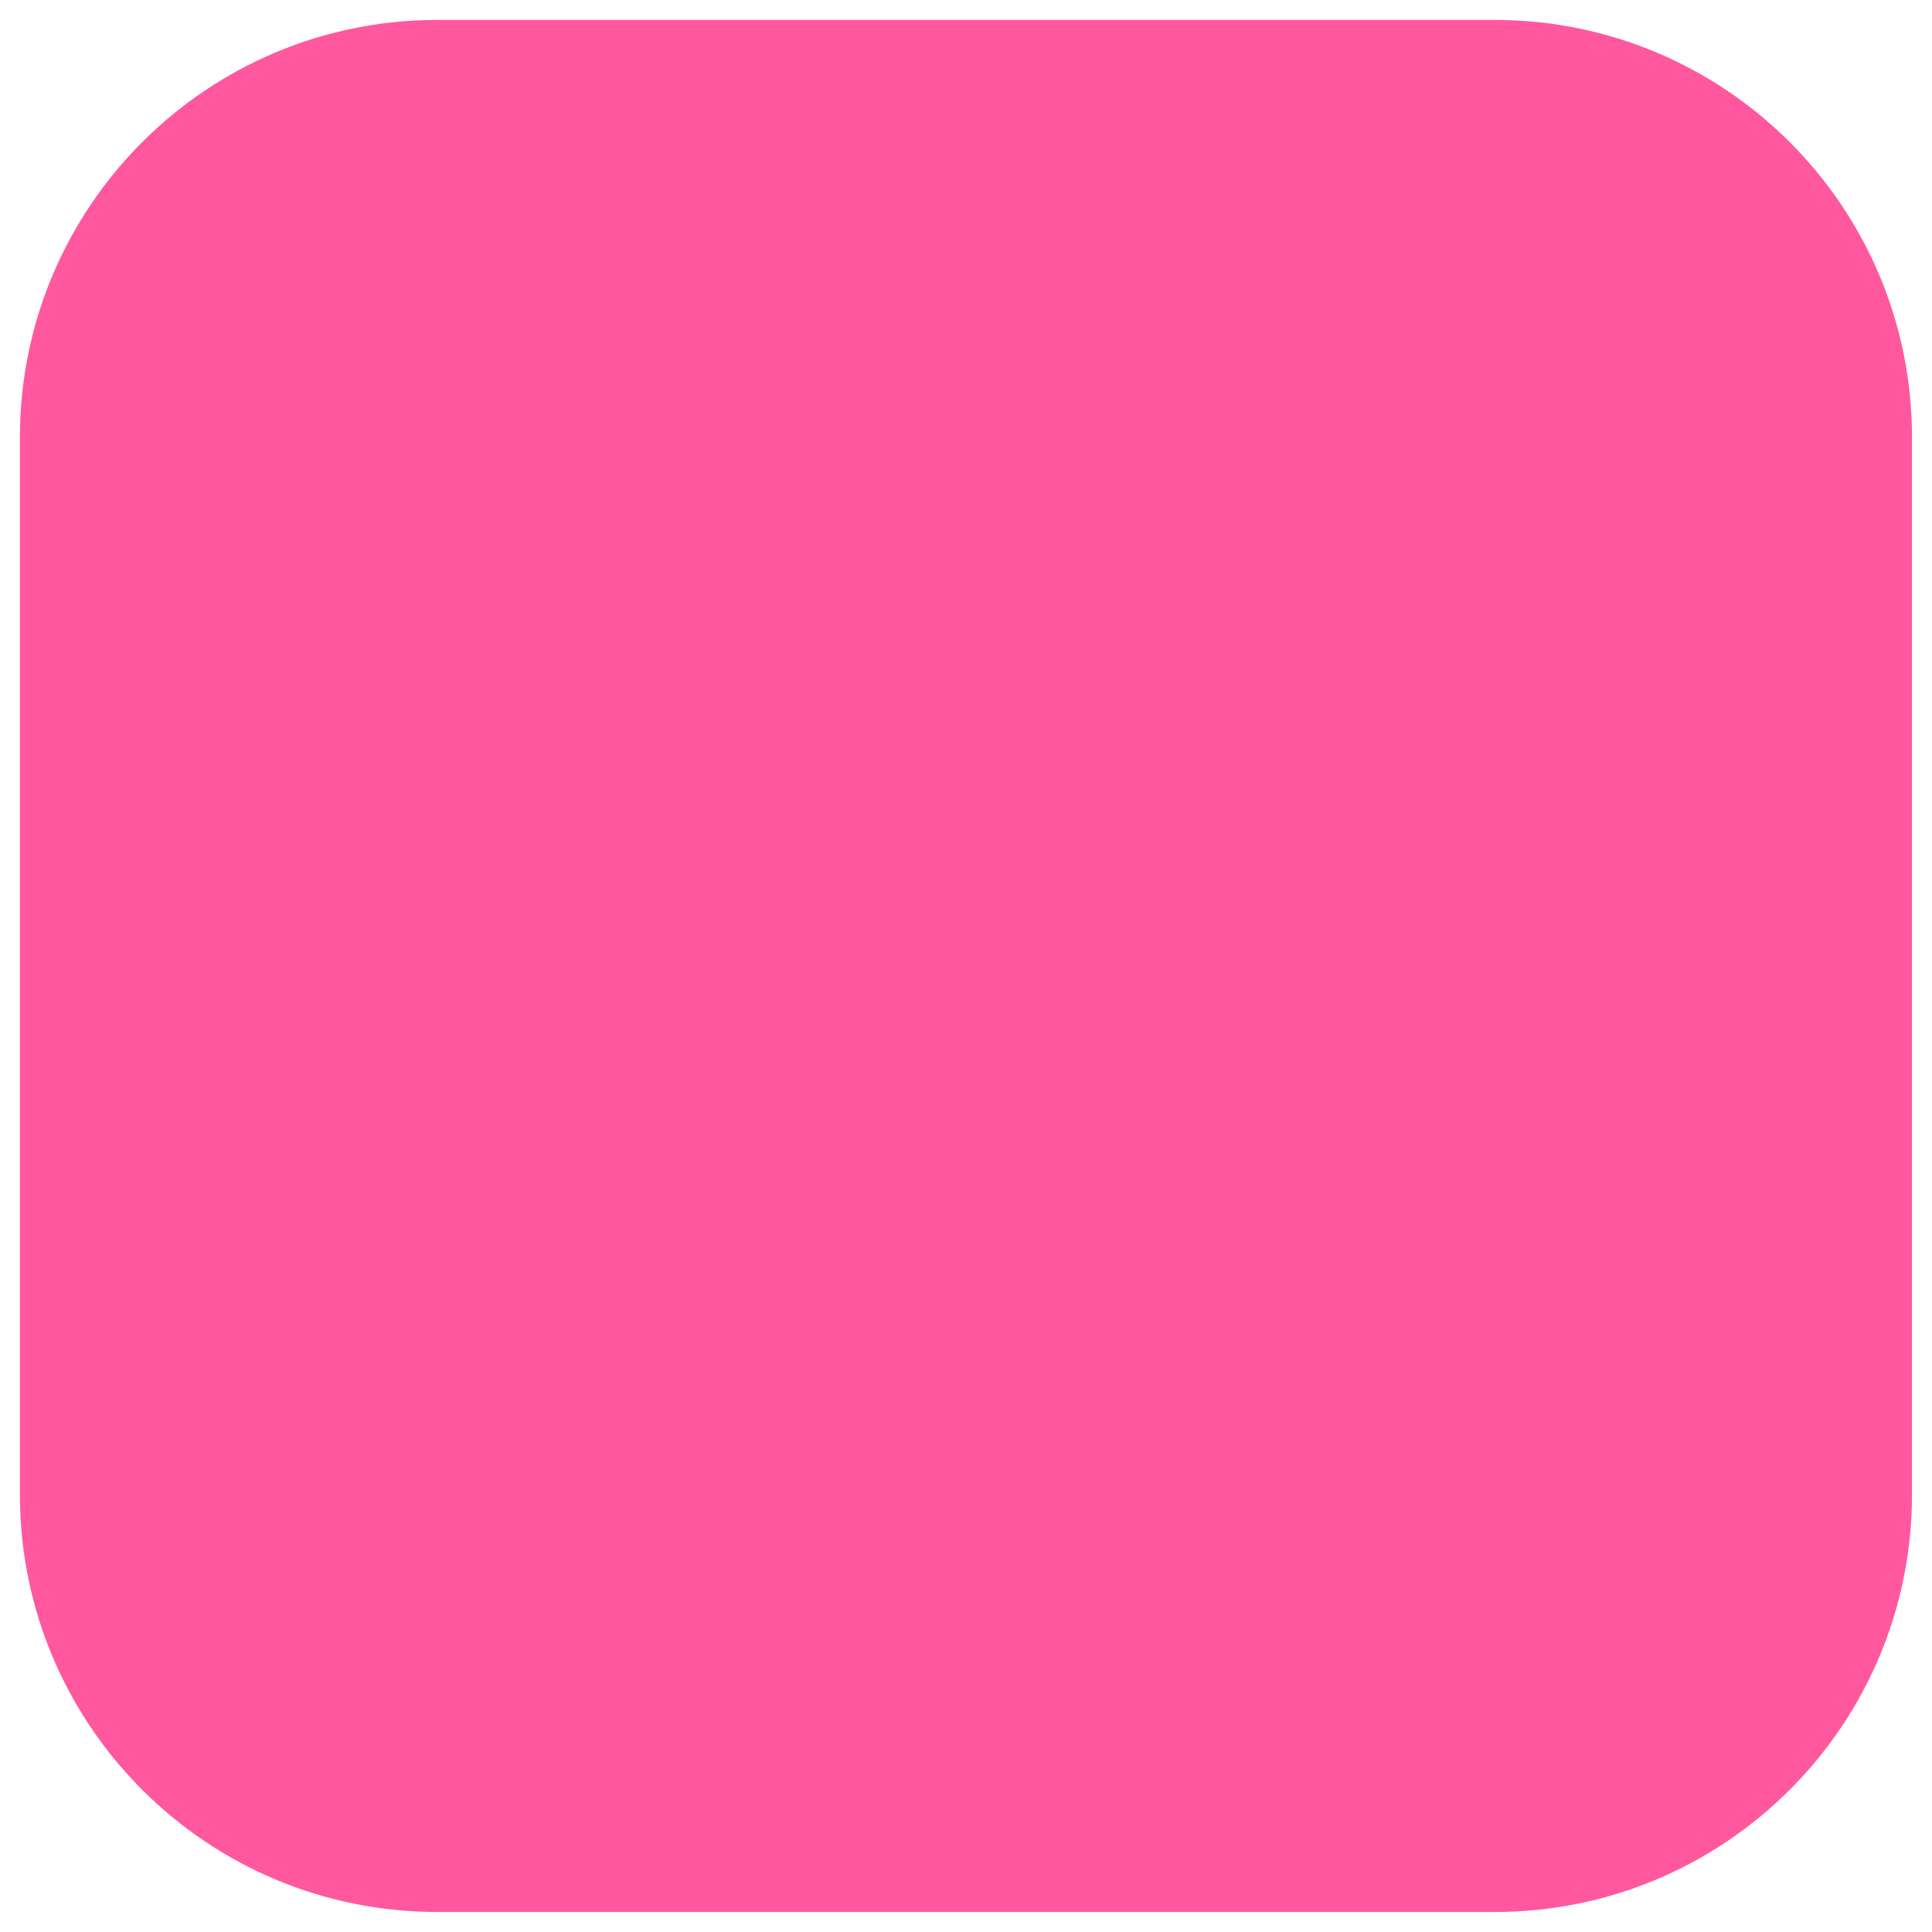
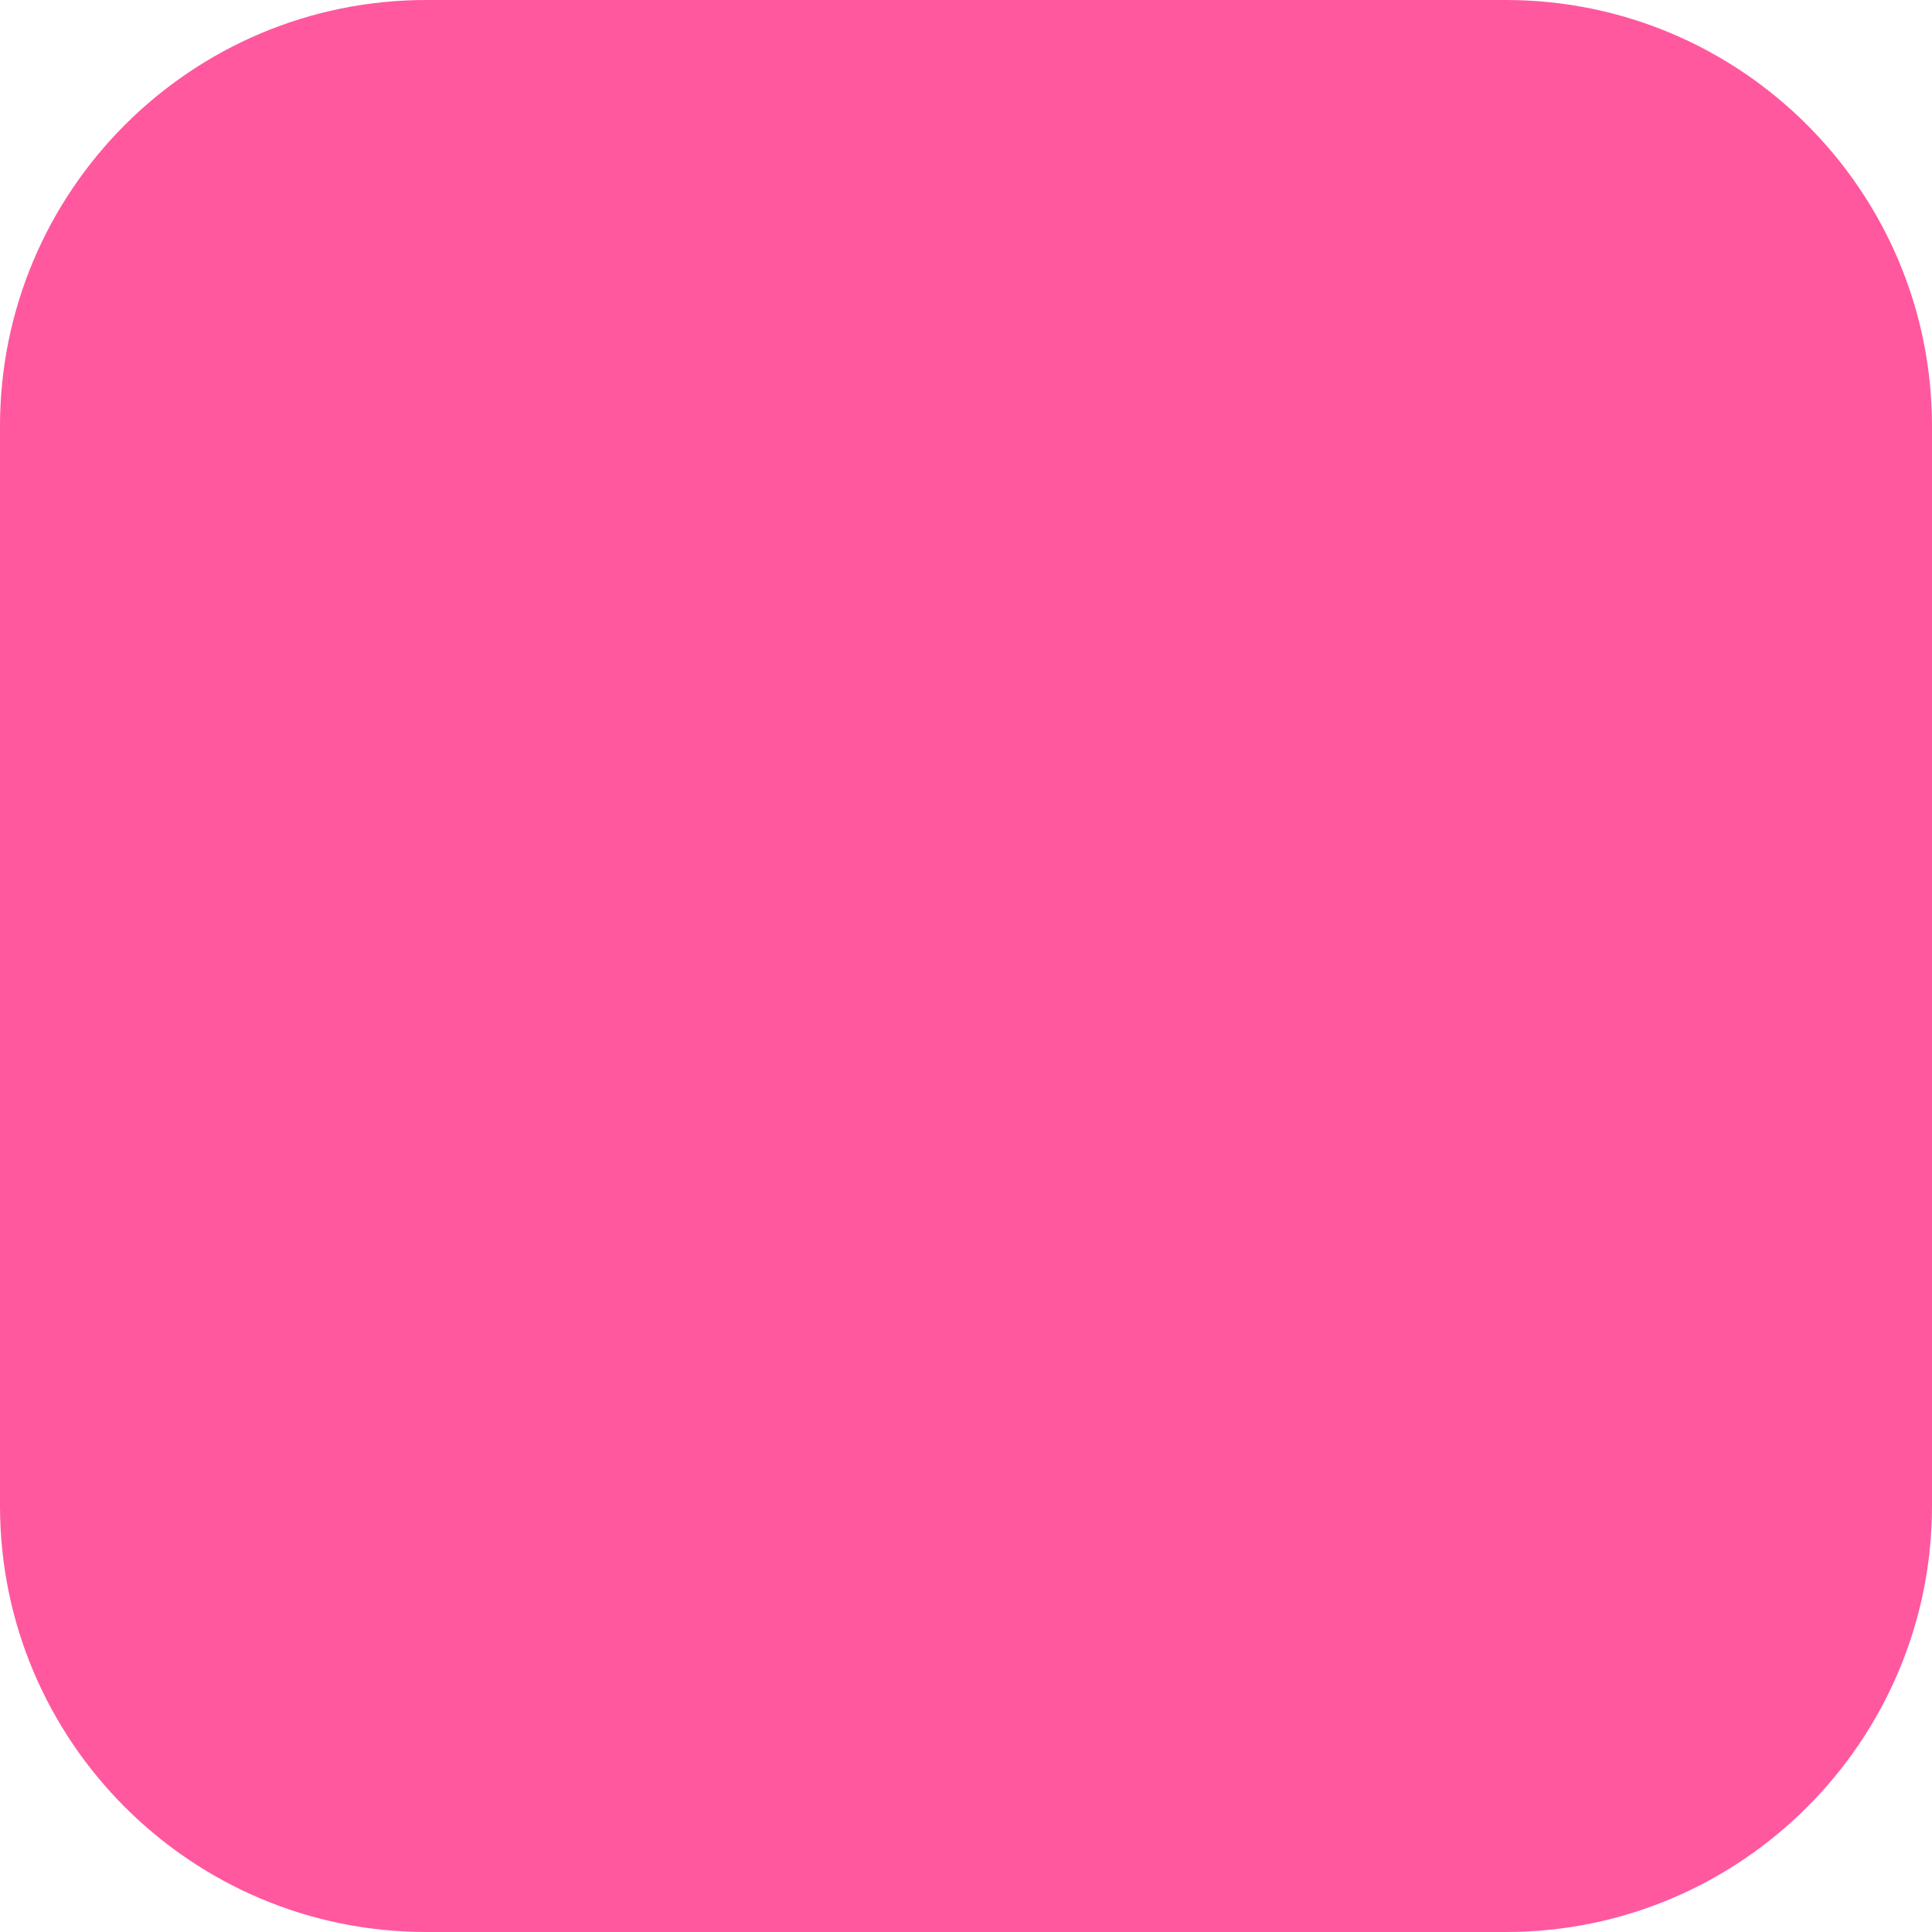
- <svg xmlns="http://www.w3.org/2000/svg" version="1.1" id="Layer_1" x="0px" y="0px" viewBox="0 0 250 250" style="enable-background:new 0 0 250 250;" xml:space="preserve">
+ <svg xmlns="http://www.w3.org/2000/svg" version="1.1" id="Layer_1" x="0px" y="0px" viewBox="0 0 244.8 244.8" style="enable-background:new 0 0 244.8 244.8;" xml:space="preserve">
  <style type="text/css">
	.st0{fill:#FF589E;}
</style>
-   <path class="st0" d="M56.58,2.58h136.83c29.83,0,54,24.18,54,54v136.83c0,29.83-24.18,54-54,54H56.58c-29.83,0-54-24.18-54-54V56.58  C2.58,26.76,26.76,2.58,56.58,2.58z" />
+   <path class="st0" d="M54,0h136.8c29.8,0,54,24.2,54,54v136.8c0,29.8-24.2,54-54,54H54c-29.8,0-54-24.2-54-54V54C0,24.2,24.2,0,54,0z  " />
</svg>
